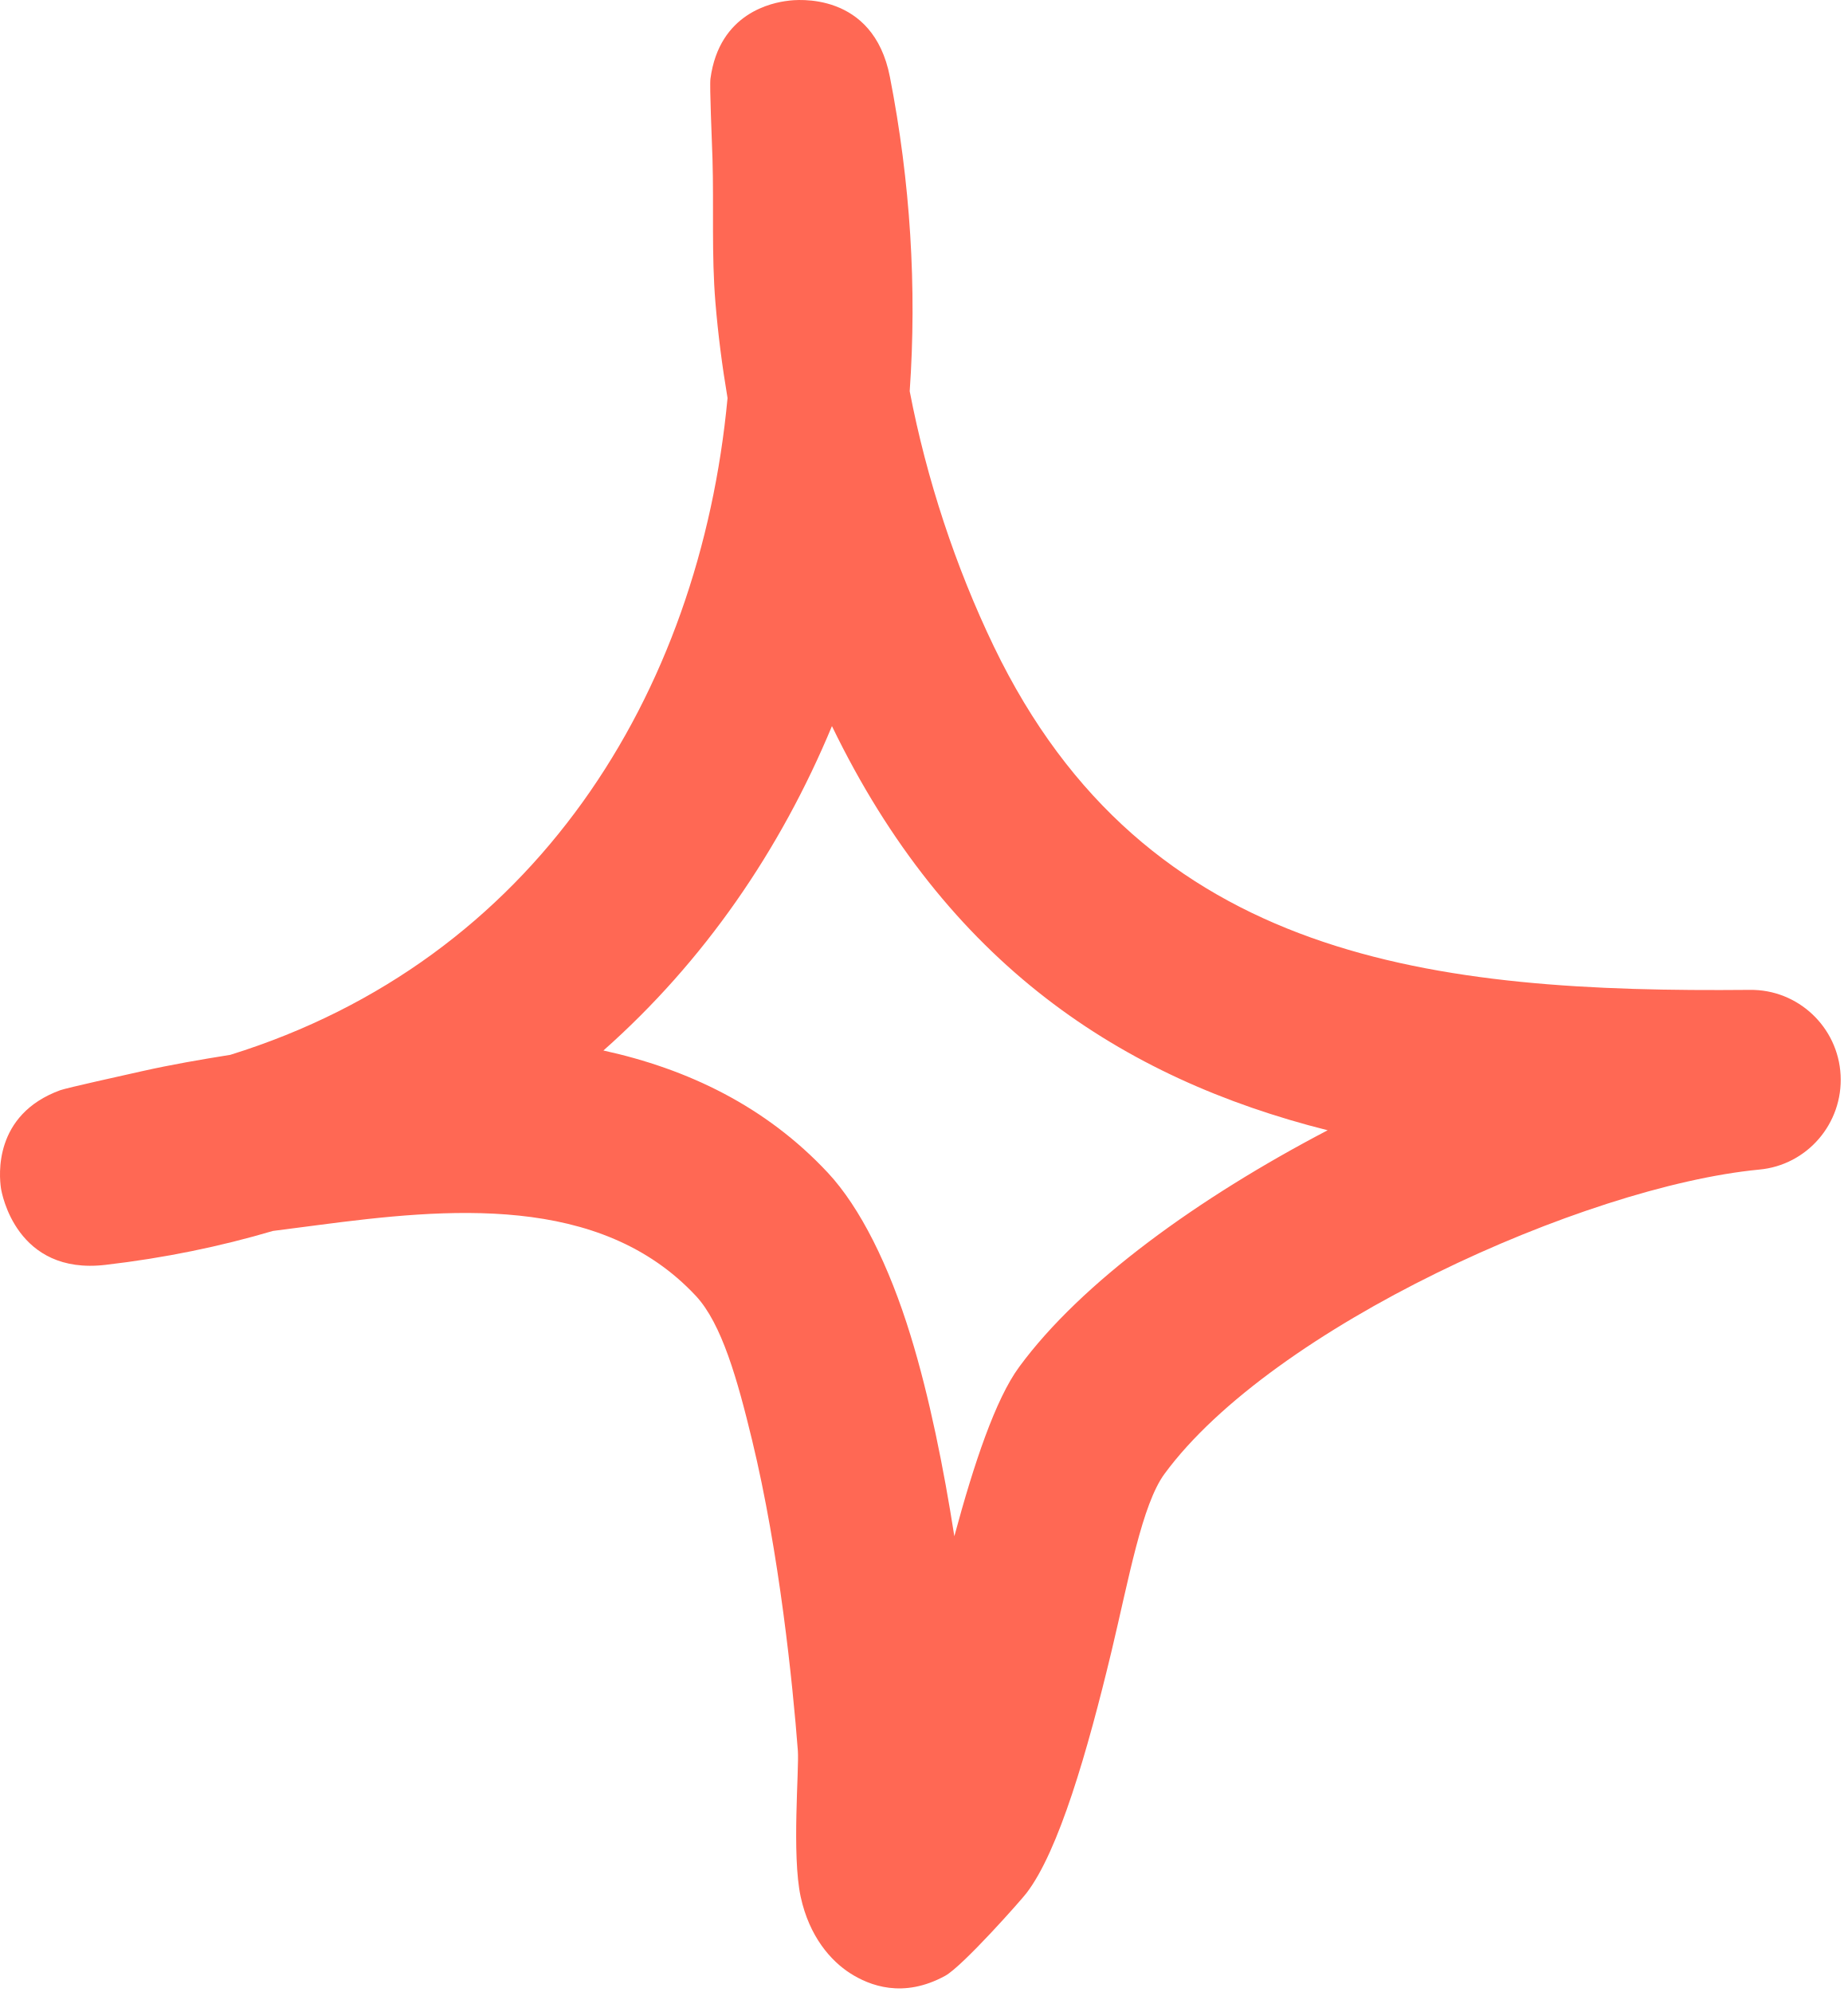
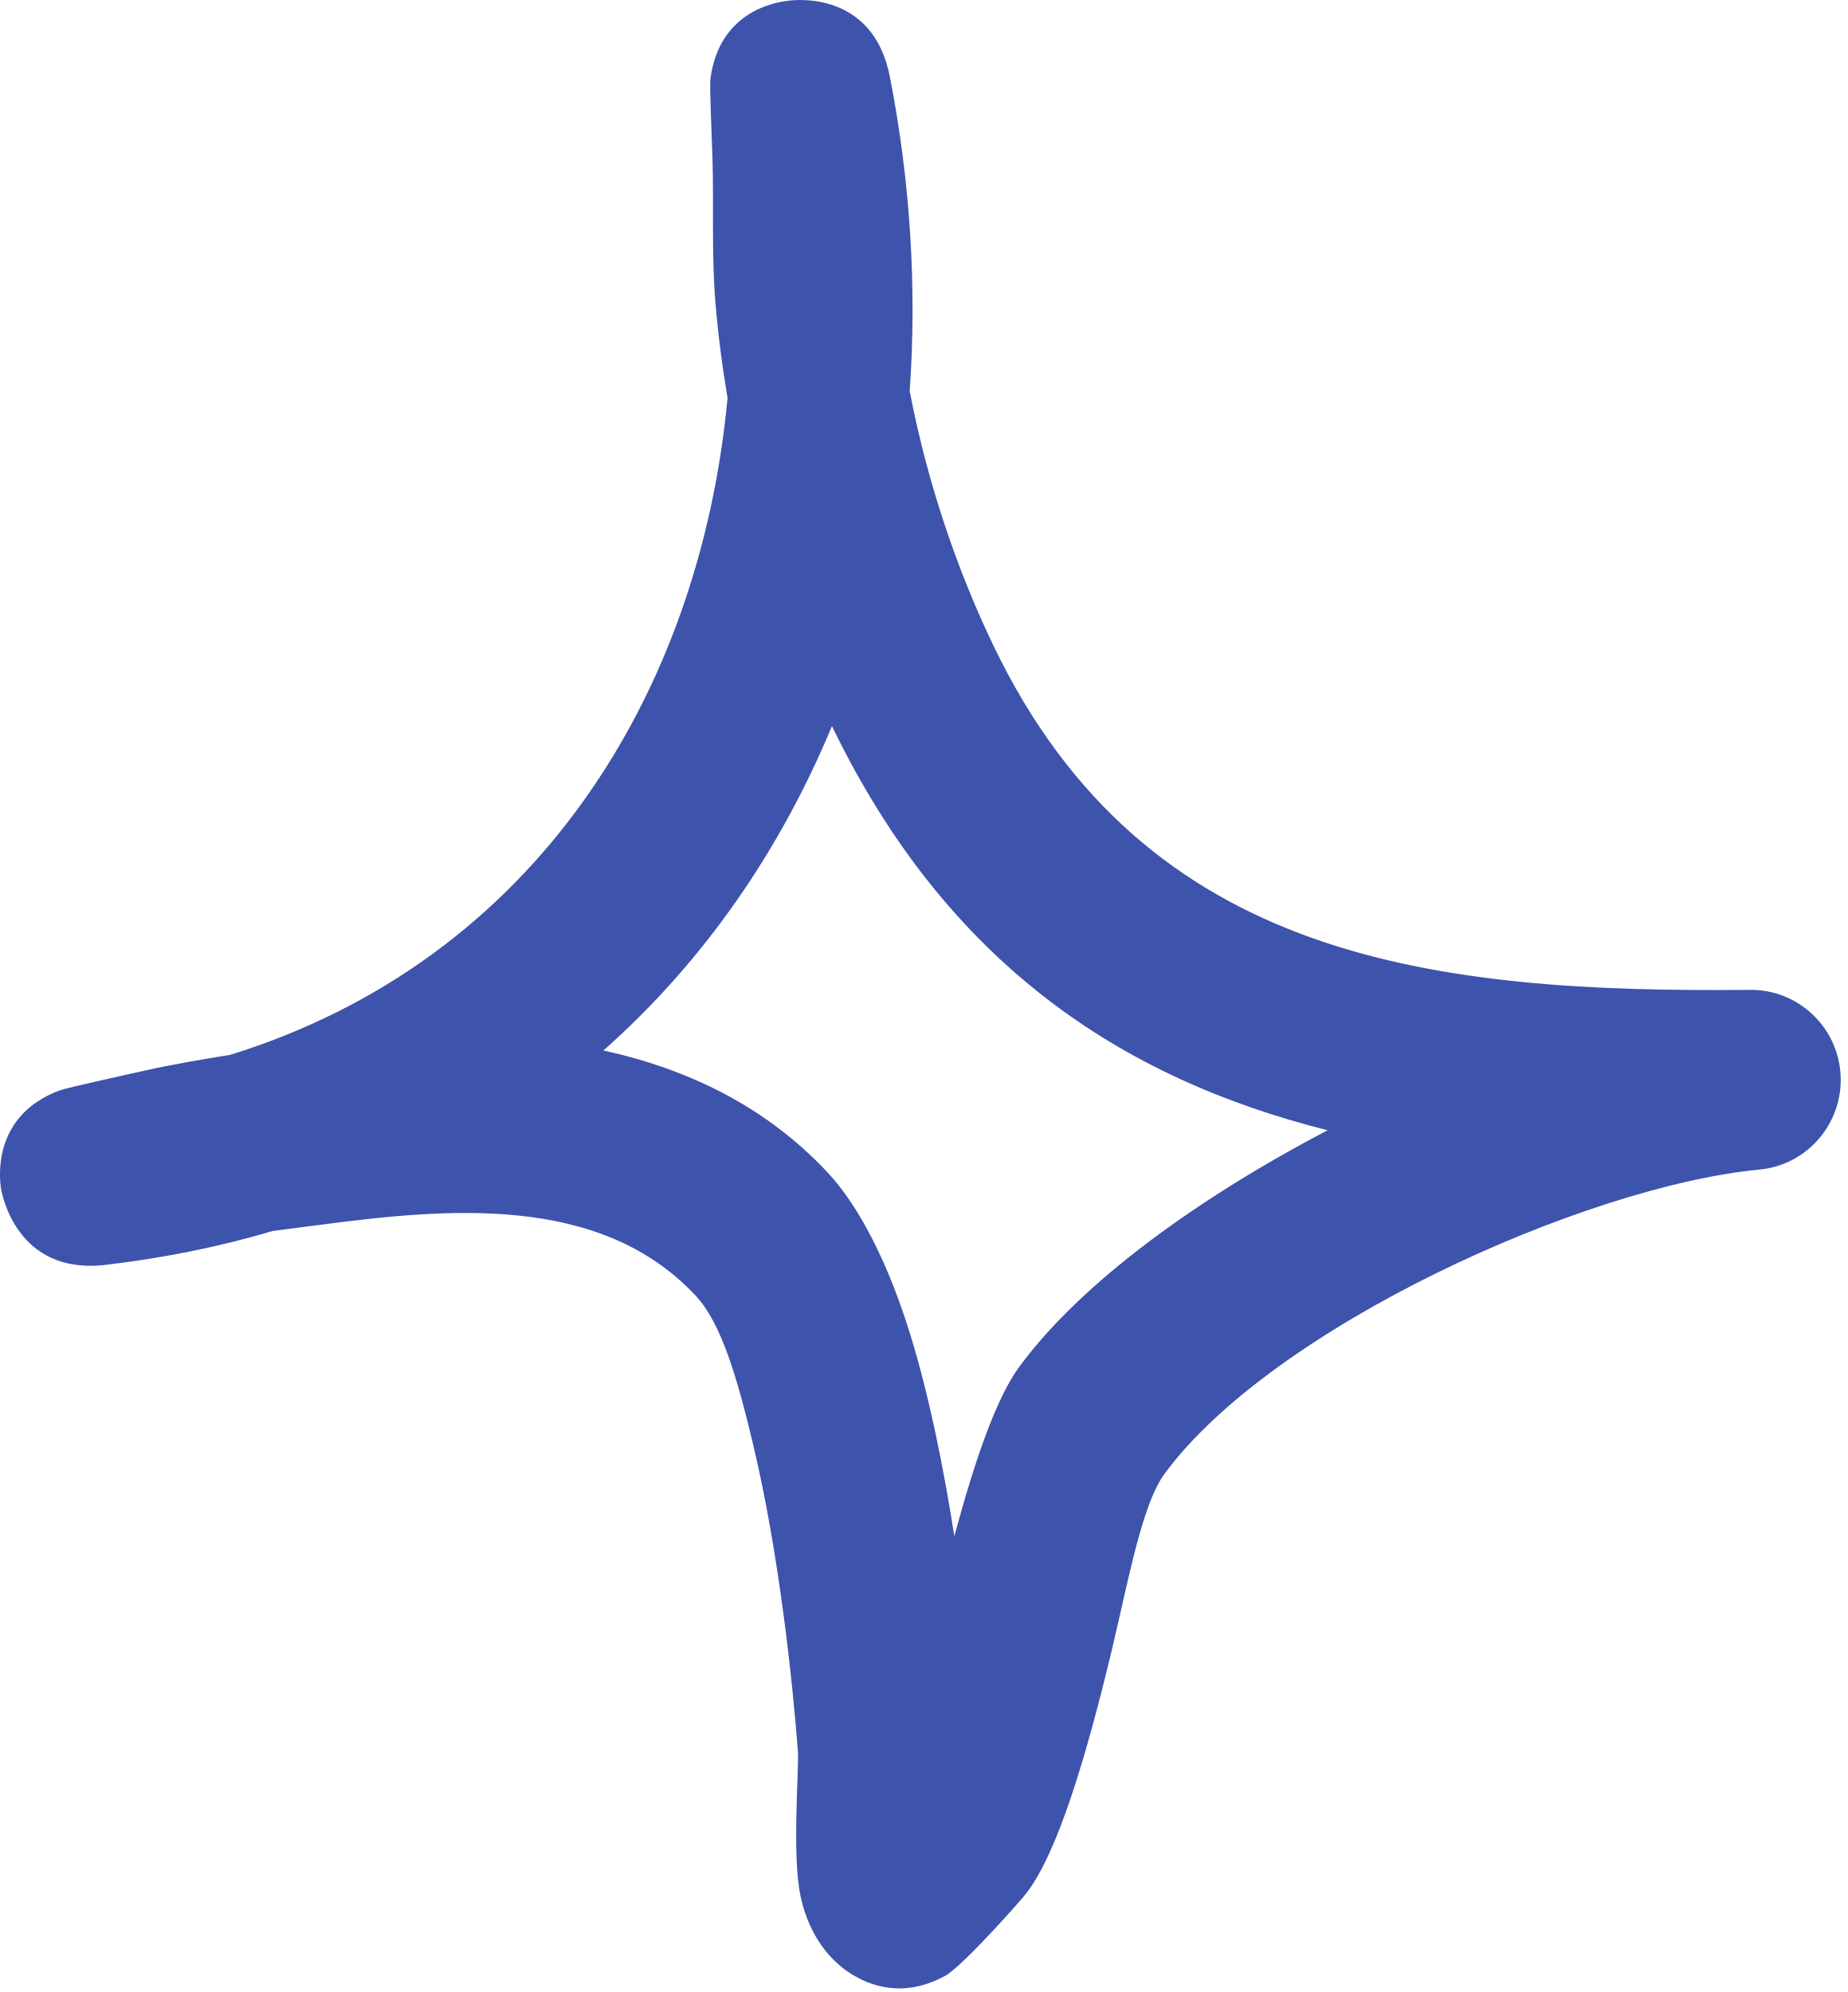
<svg xmlns="http://www.w3.org/2000/svg" width="64" height="69" viewBox="0 0 64 69" fill="none">
-   <path fill-rule="evenodd" clip-rule="evenodd" d="M25.198 13.788C25.011 12.676 24.869 11.576 24.778 10.476C24.641 8.826 24.726 7.163 24.677 5.513C24.656 4.813 24.572 2.988 24.606 2.726C24.912 0.438 26.758 0.088 27.298 0.026C27.559 -0.012 30.242 -0.312 30.821 2.663C31.531 6.301 31.758 9.963 31.507 13.551C32.093 16.601 33.096 19.638 34.419 22.388C39.687 33.326 49.724 34.388 60.599 34.288C62.272 34.263 63.661 35.576 63.748 37.238C63.836 38.913 62.591 40.363 60.926 40.513C54.847 41.101 44.062 45.976 40.333 51.051C39.553 52.113 39.099 54.676 38.499 57.188C37.662 60.676 36.666 64.126 35.55 65.576C35.382 65.801 33.346 68.101 32.738 68.438C31.278 69.238 30.11 68.776 29.446 68.351C28.782 67.926 28.031 67.088 27.731 65.701C27.417 64.251 27.682 61.276 27.633 60.638C27.456 58.326 26.993 53.788 26.049 49.888C25.541 47.788 24.998 45.851 24.101 44.888C20.778 41.326 15.466 41.851 10.992 42.438C10.478 42.501 9.964 42.576 9.452 42.638C7.631 43.176 5.697 43.576 3.653 43.813C0.567 44.176 0.059 41.338 0.032 41.151C-0.026 40.738 -0.239 38.613 2.087 37.763C2.341 37.676 4.213 37.263 4.934 37.101C5.939 36.876 6.956 36.701 7.976 36.538C18.512 33.263 24.235 24.063 25.198 13.788ZM28.814 25.151C32.792 33.376 38.828 37.351 45.983 39.151H45.982C41.514 41.488 37.451 44.413 35.297 47.351C34.479 48.463 33.73 50.701 33.053 53.213C32.687 50.876 32.192 48.388 31.538 46.263C30.794 43.838 29.793 41.826 28.676 40.626C26.518 38.313 23.811 37.026 20.899 36.388C24.384 33.301 27.027 29.451 28.814 25.151Z" fill="#FF6854" />
+   <path fill-rule="evenodd" clip-rule="evenodd" d="M25.198 13.788C25.011 12.676 24.869 11.576 24.778 10.476C24.641 8.826 24.726 7.163 24.677 5.513C24.656 4.813 24.572 2.988 24.606 2.726C24.912 0.438 26.758 0.088 27.298 0.026C27.559 -0.012 30.242 -0.312 30.821 2.663C31.531 6.301 31.758 9.963 31.507 13.551C32.093 16.601 33.096 19.638 34.419 22.388C39.687 33.326 49.724 34.388 60.599 34.288C62.272 34.263 63.661 35.576 63.748 37.238C63.836 38.913 62.591 40.363 60.926 40.513C54.847 41.101 44.062 45.976 40.333 51.051C39.553 52.113 39.099 54.676 38.499 57.188C37.662 60.676 36.666 64.126 35.55 65.576C35.382 65.801 33.346 68.101 32.738 68.438C31.278 69.238 30.11 68.776 29.446 68.351C28.782 67.926 28.031 67.088 27.731 65.701C27.417 64.251 27.682 61.276 27.633 60.638C27.456 58.326 26.993 53.788 26.049 49.888C25.541 47.788 24.998 45.851 24.101 44.888C20.778 41.326 15.466 41.851 10.992 42.438C10.478 42.501 9.964 42.576 9.452 42.638C7.631 43.176 5.697 43.576 3.653 43.813C0.567 44.176 0.059 41.338 0.032 41.151C-0.026 40.738 -0.239 38.613 2.087 37.763C2.341 37.676 4.213 37.263 4.934 37.101C5.939 36.876 6.956 36.701 7.976 36.538C18.512 33.263 24.235 24.063 25.198 13.788ZM28.814 25.151C32.792 33.376 38.828 37.351 45.983 39.151H45.982C41.514 41.488 37.451 44.413 35.297 47.351C34.479 48.463 33.73 50.701 33.053 53.213C32.687 50.876 32.192 48.388 31.538 46.263C30.794 43.838 29.793 41.826 28.676 40.626C26.518 38.313 23.811 37.026 20.899 36.388C24.384 33.301 27.027 29.451 28.814 25.151Z" fill="#3E53AC" />
</svg>
